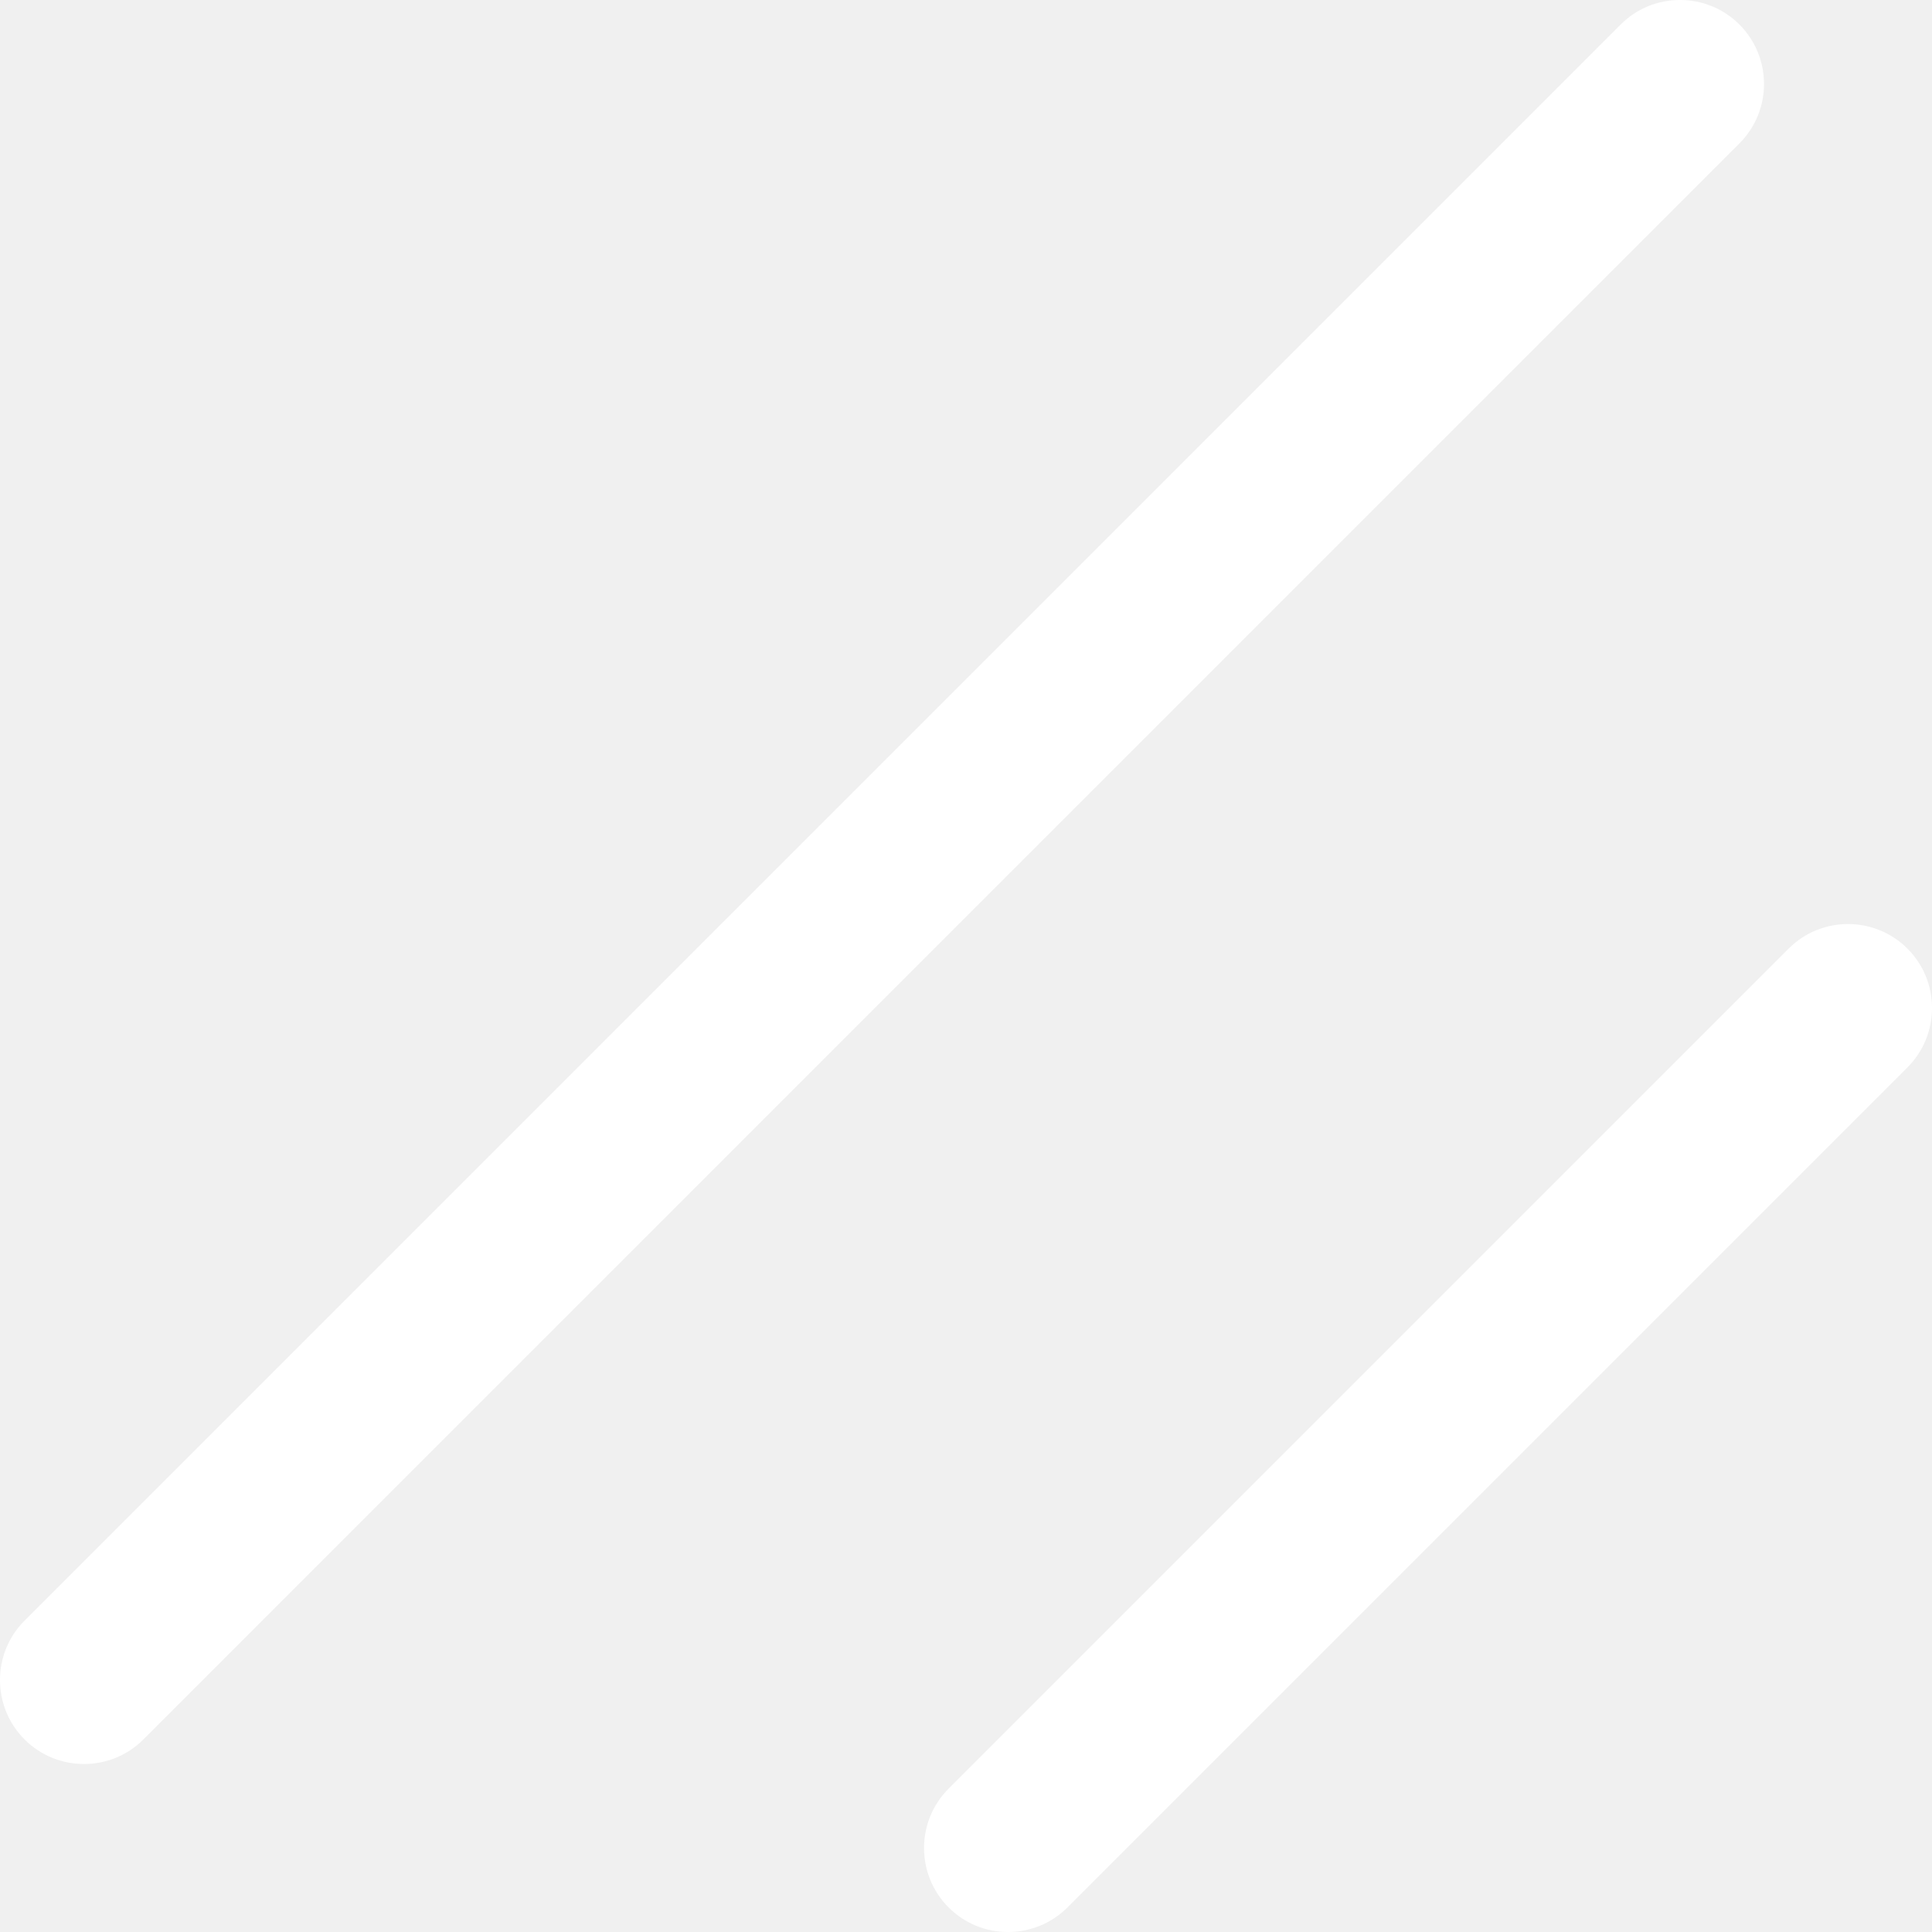
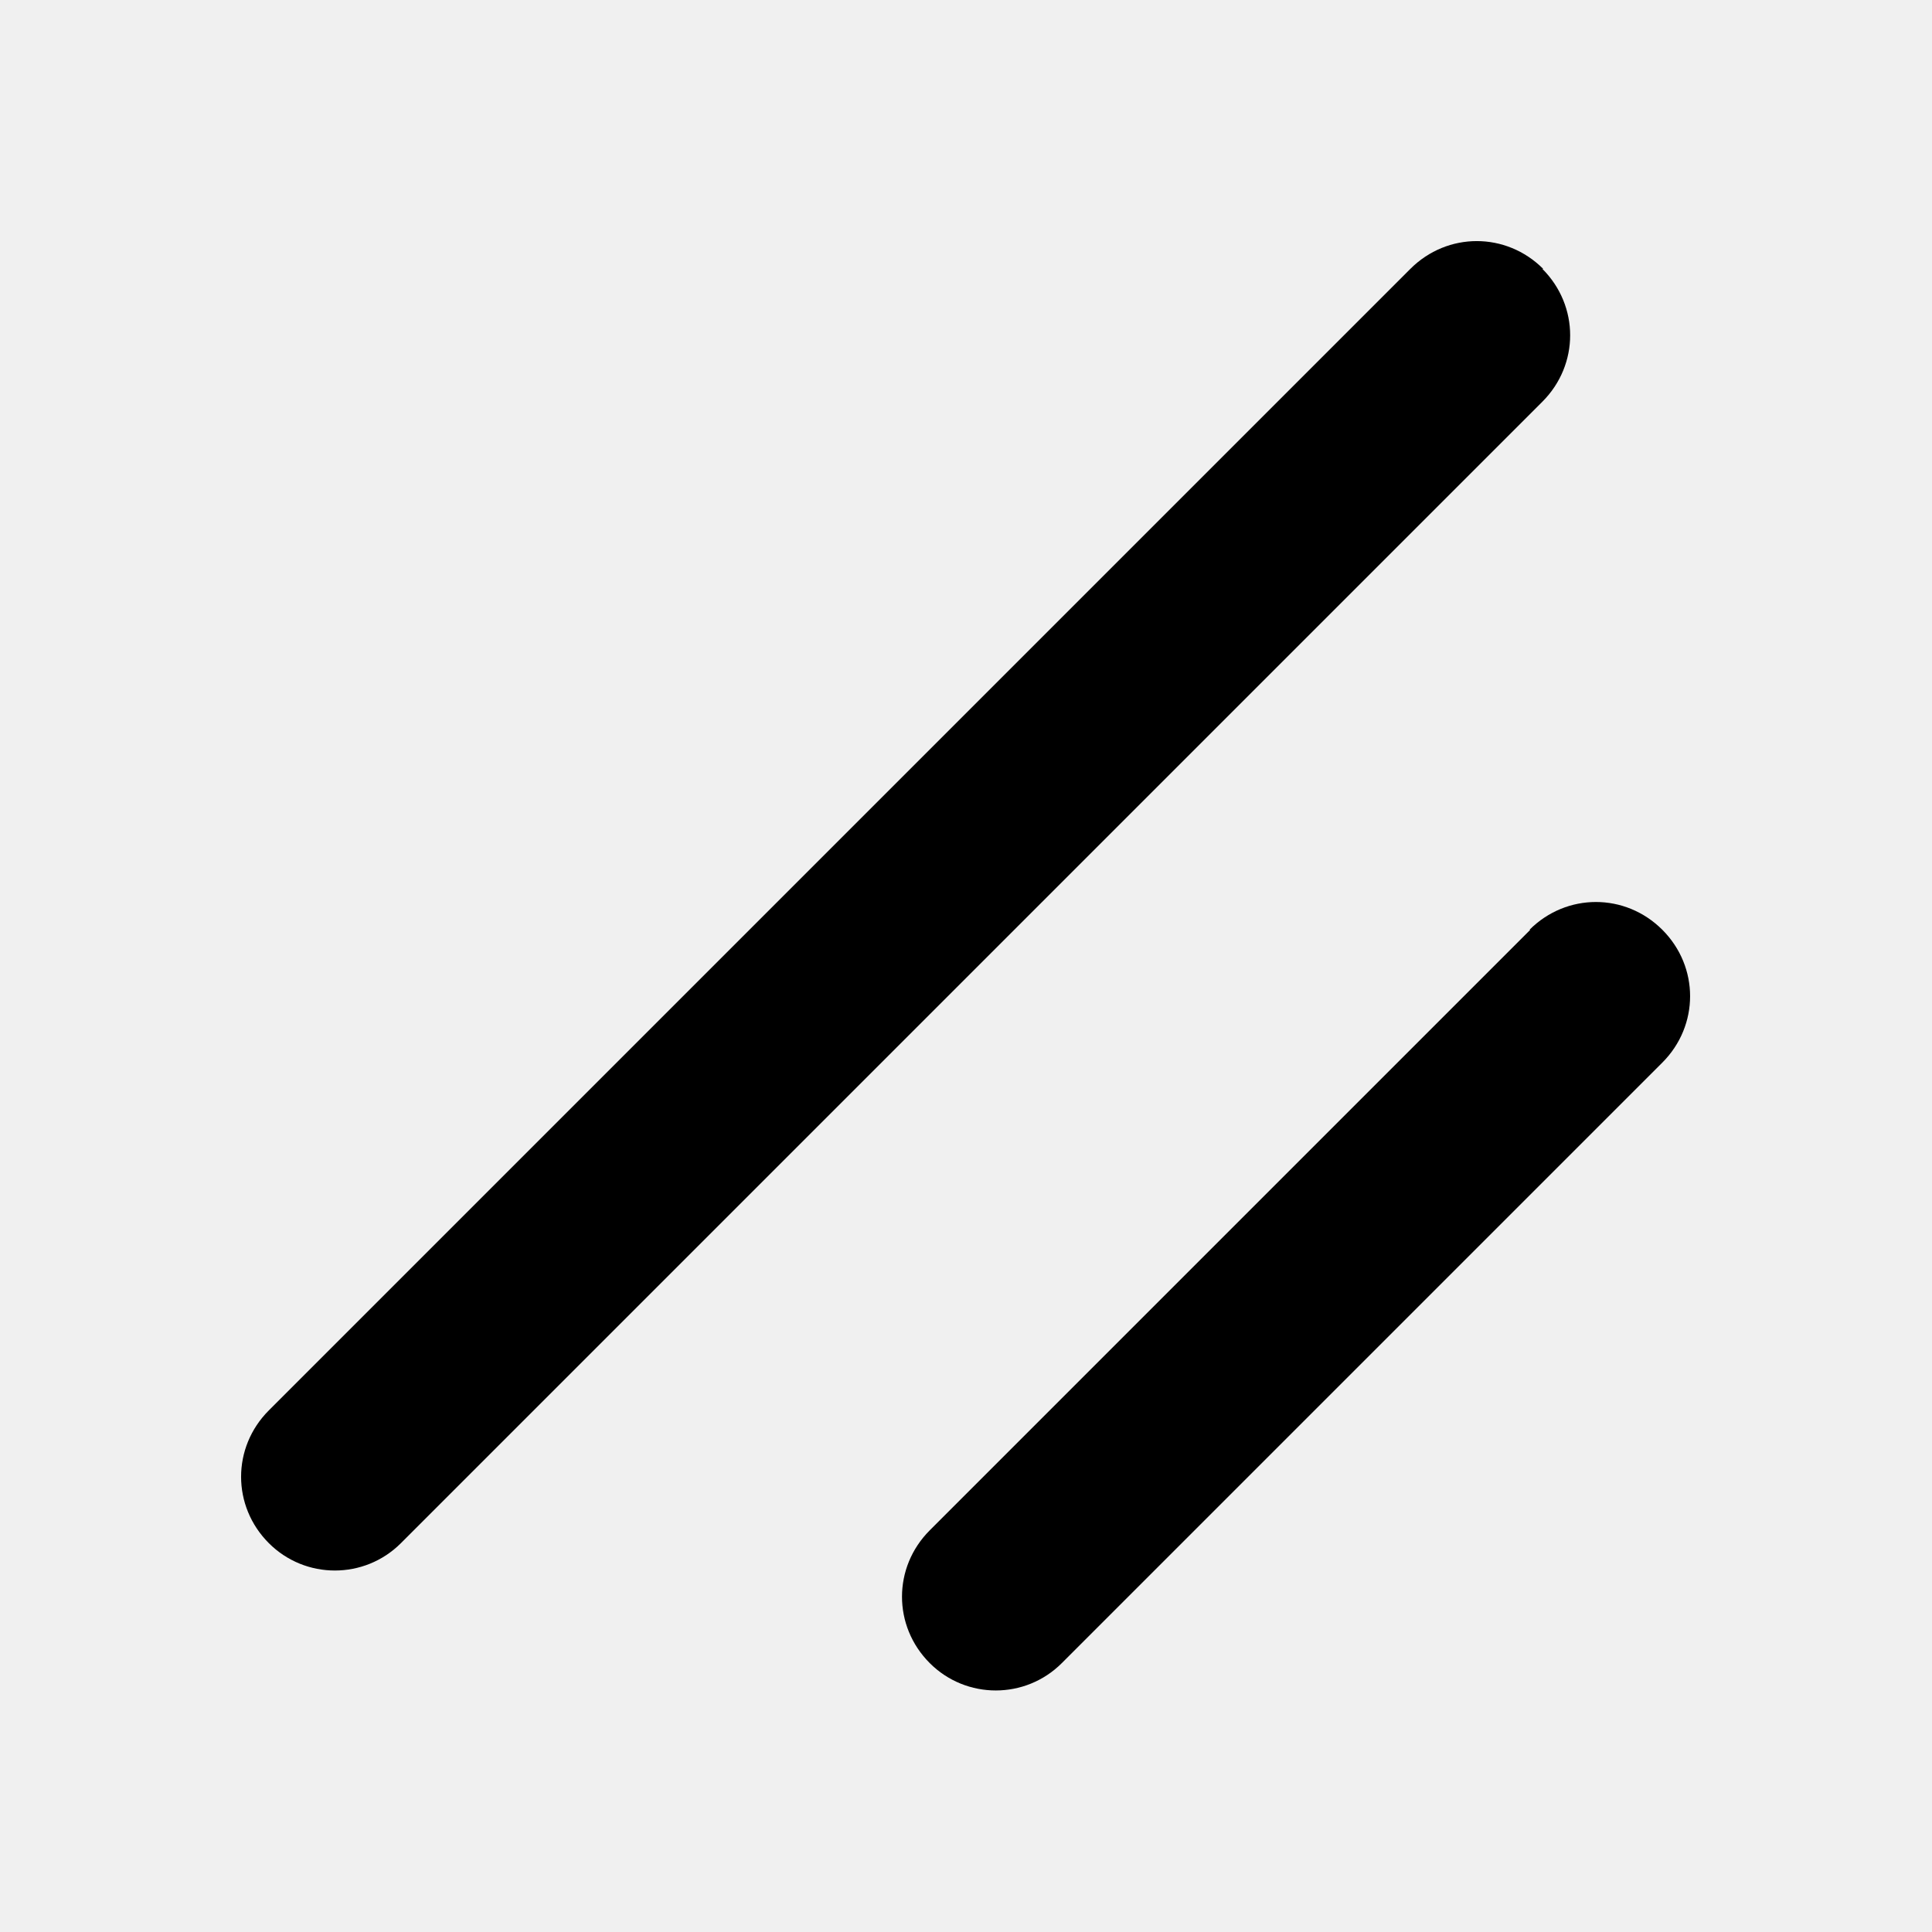
- <svg xmlns="http://www.w3.org/2000/svg" role="img" viewBox="0 0 24 24" id="Shadcnui--Streamline-Simple-Icons" height="24" width="24">
-   <path d="M22.219 11.784 11.784 22.219c-0.407 0.407 -0.407 1.068 0 1.476 0.407 0.407 1.068 0.407 1.476 0L23.695 13.26c0.407 -0.408 0.407 -1.069 0 -1.476 -0.408 -0.407 -1.069 -0.407 -1.476 0ZM20.132 0.305 0.305 20.132c-0.407 0.407 -0.407 1.068 0 1.476 0.408 0.407 1.069 0.407 1.476 0L21.608 1.781c0.407 -0.407 0.407 -1.068 0 -1.476 -0.408 -0.407 -1.069 -0.407 -1.476 0Z" fill="#ffffff" stroke-width="1" />
+ <svg xmlns="http://www.w3.org/2000/svg" width="24" height="24" fill="currentColor" viewBox="0 0 24 24">
+   <path d="m19.01 11.55-7.46 7.46c-.46.46-.46 1.19 0 1.65a1.16 1.16 0 0 0 1.64 0l7.46-7.46c.46-.46.46-1.19 0-1.65s-1.19-.46-1.65 0ZM19.17 3.34c-.46-.46-1.19-.46-1.65 0L3.34 17.52c-.46.46-.46 1.19 0 1.65a1.16 1.16 0 0 0 1.64 0L19.16 4.99c.46-.46.46-1.19 0-1.65Z" class="b" />
</svg>
